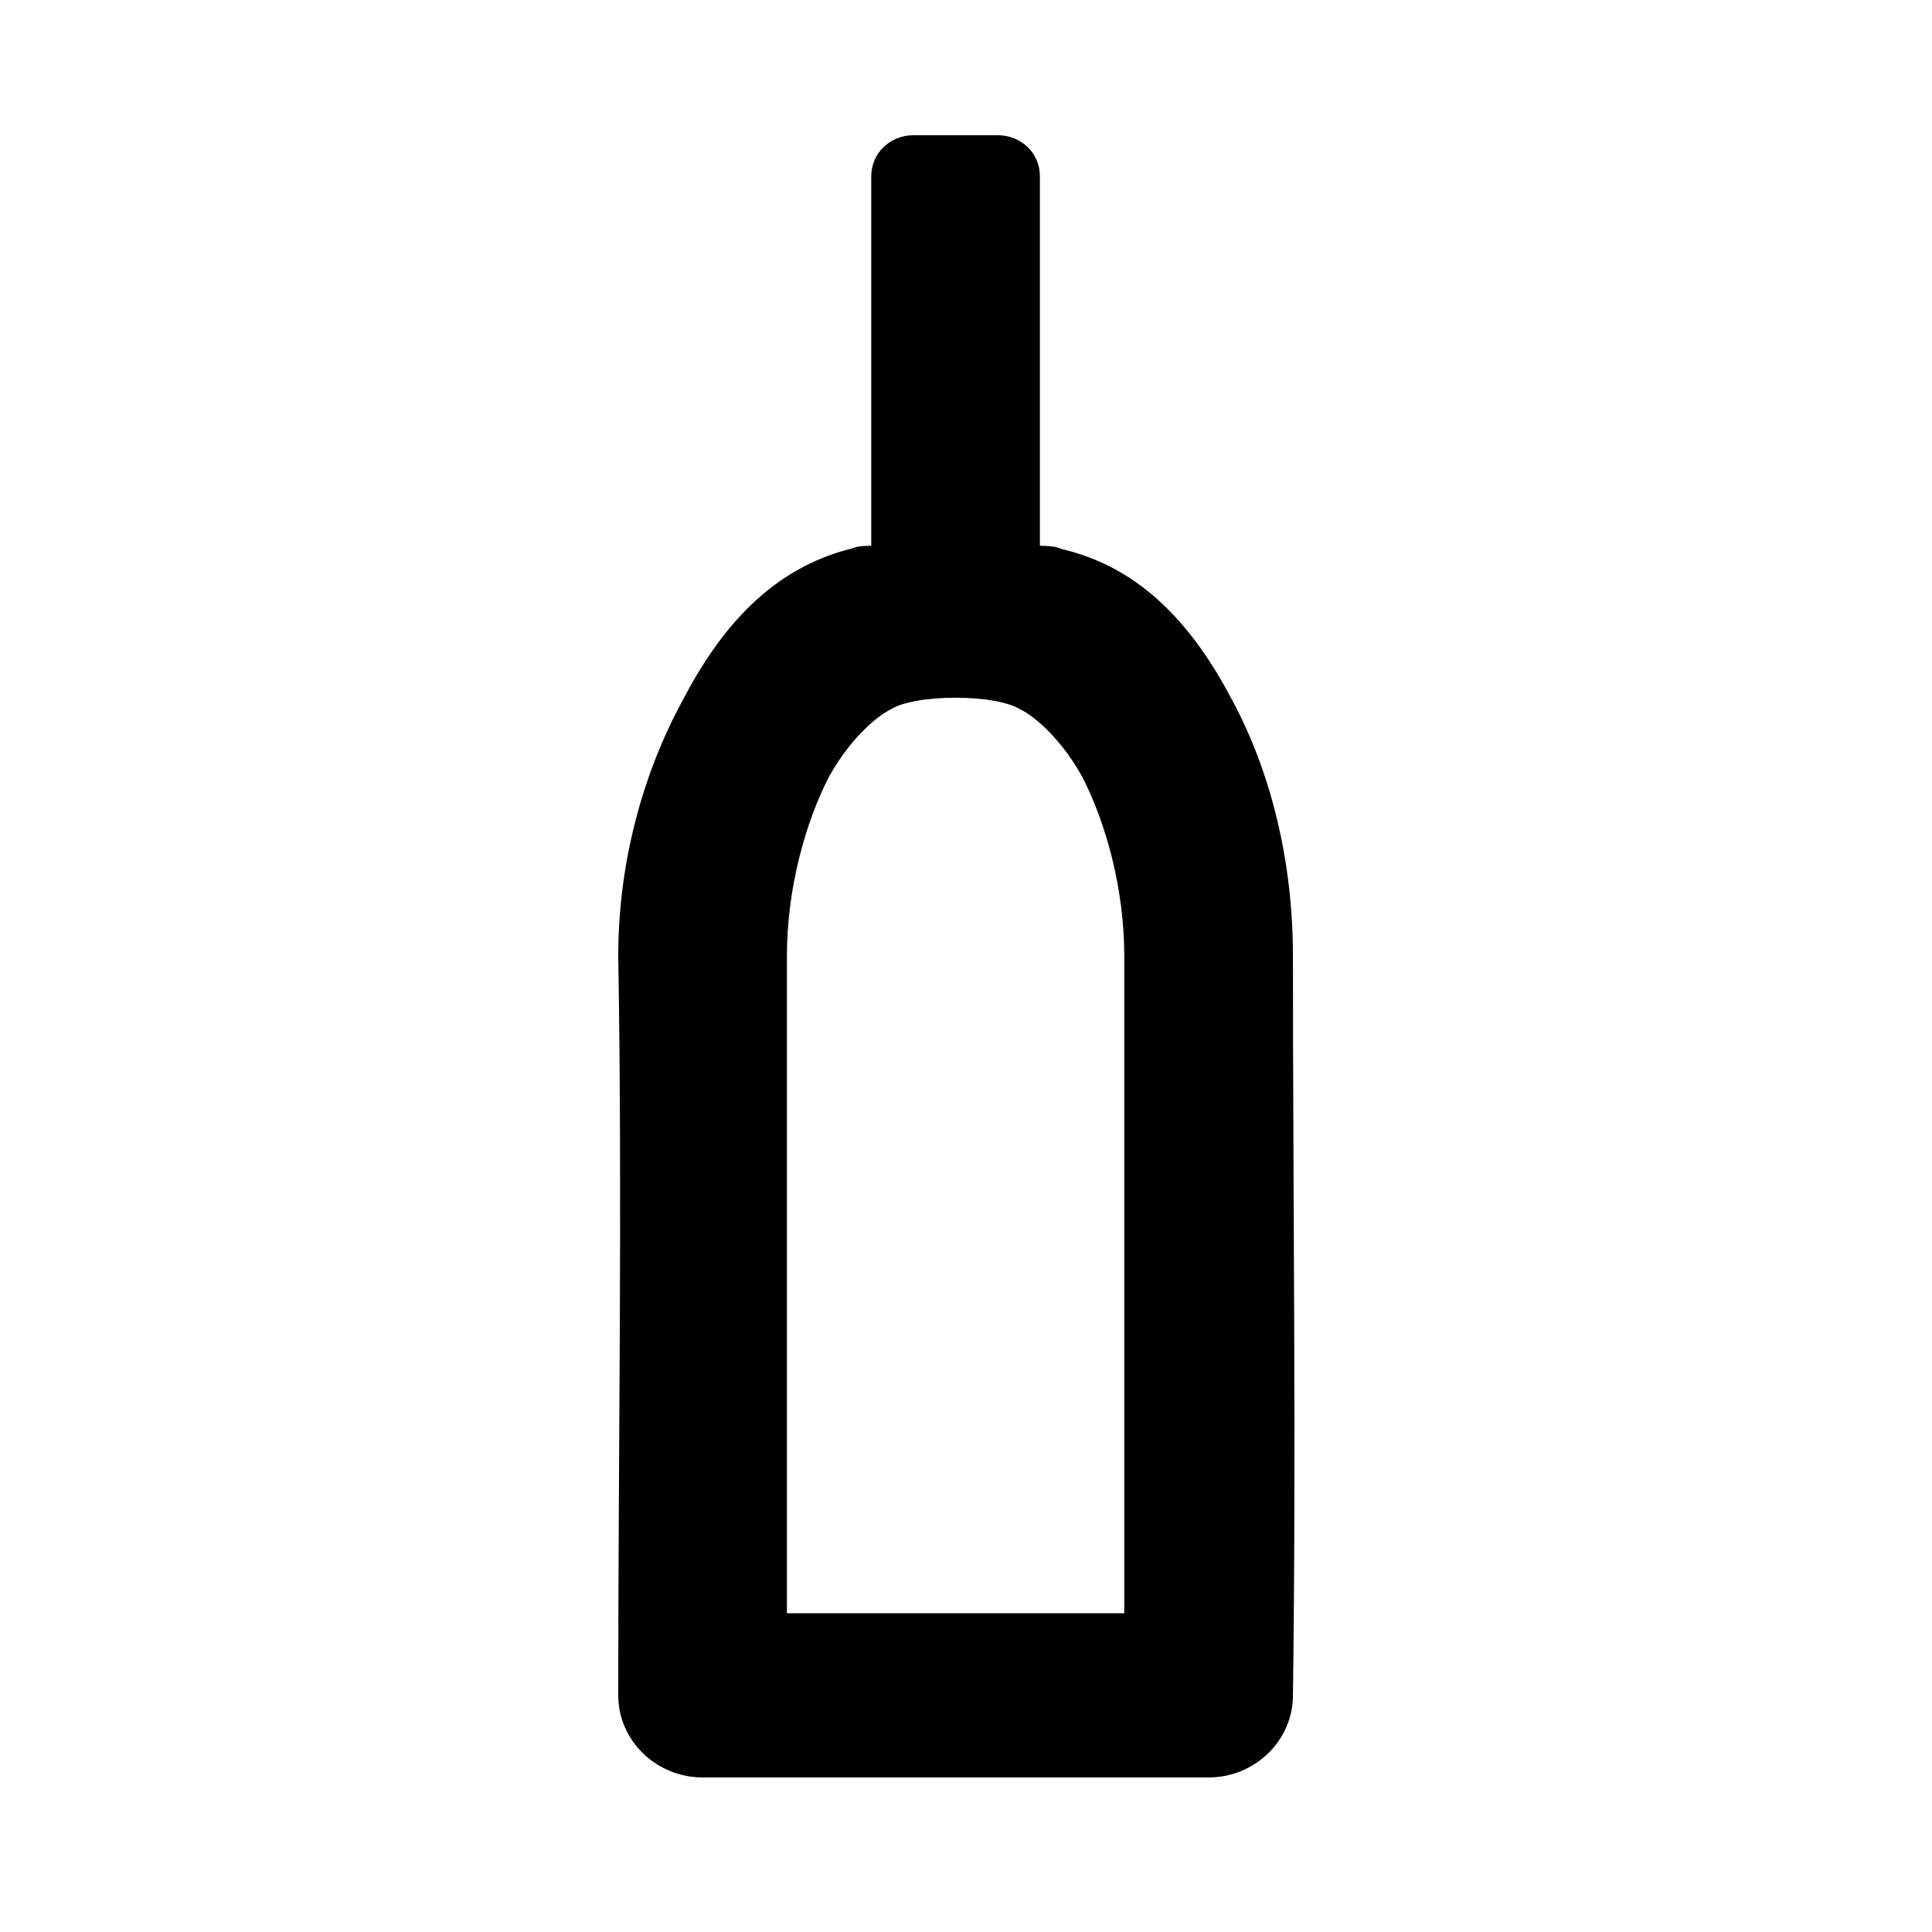
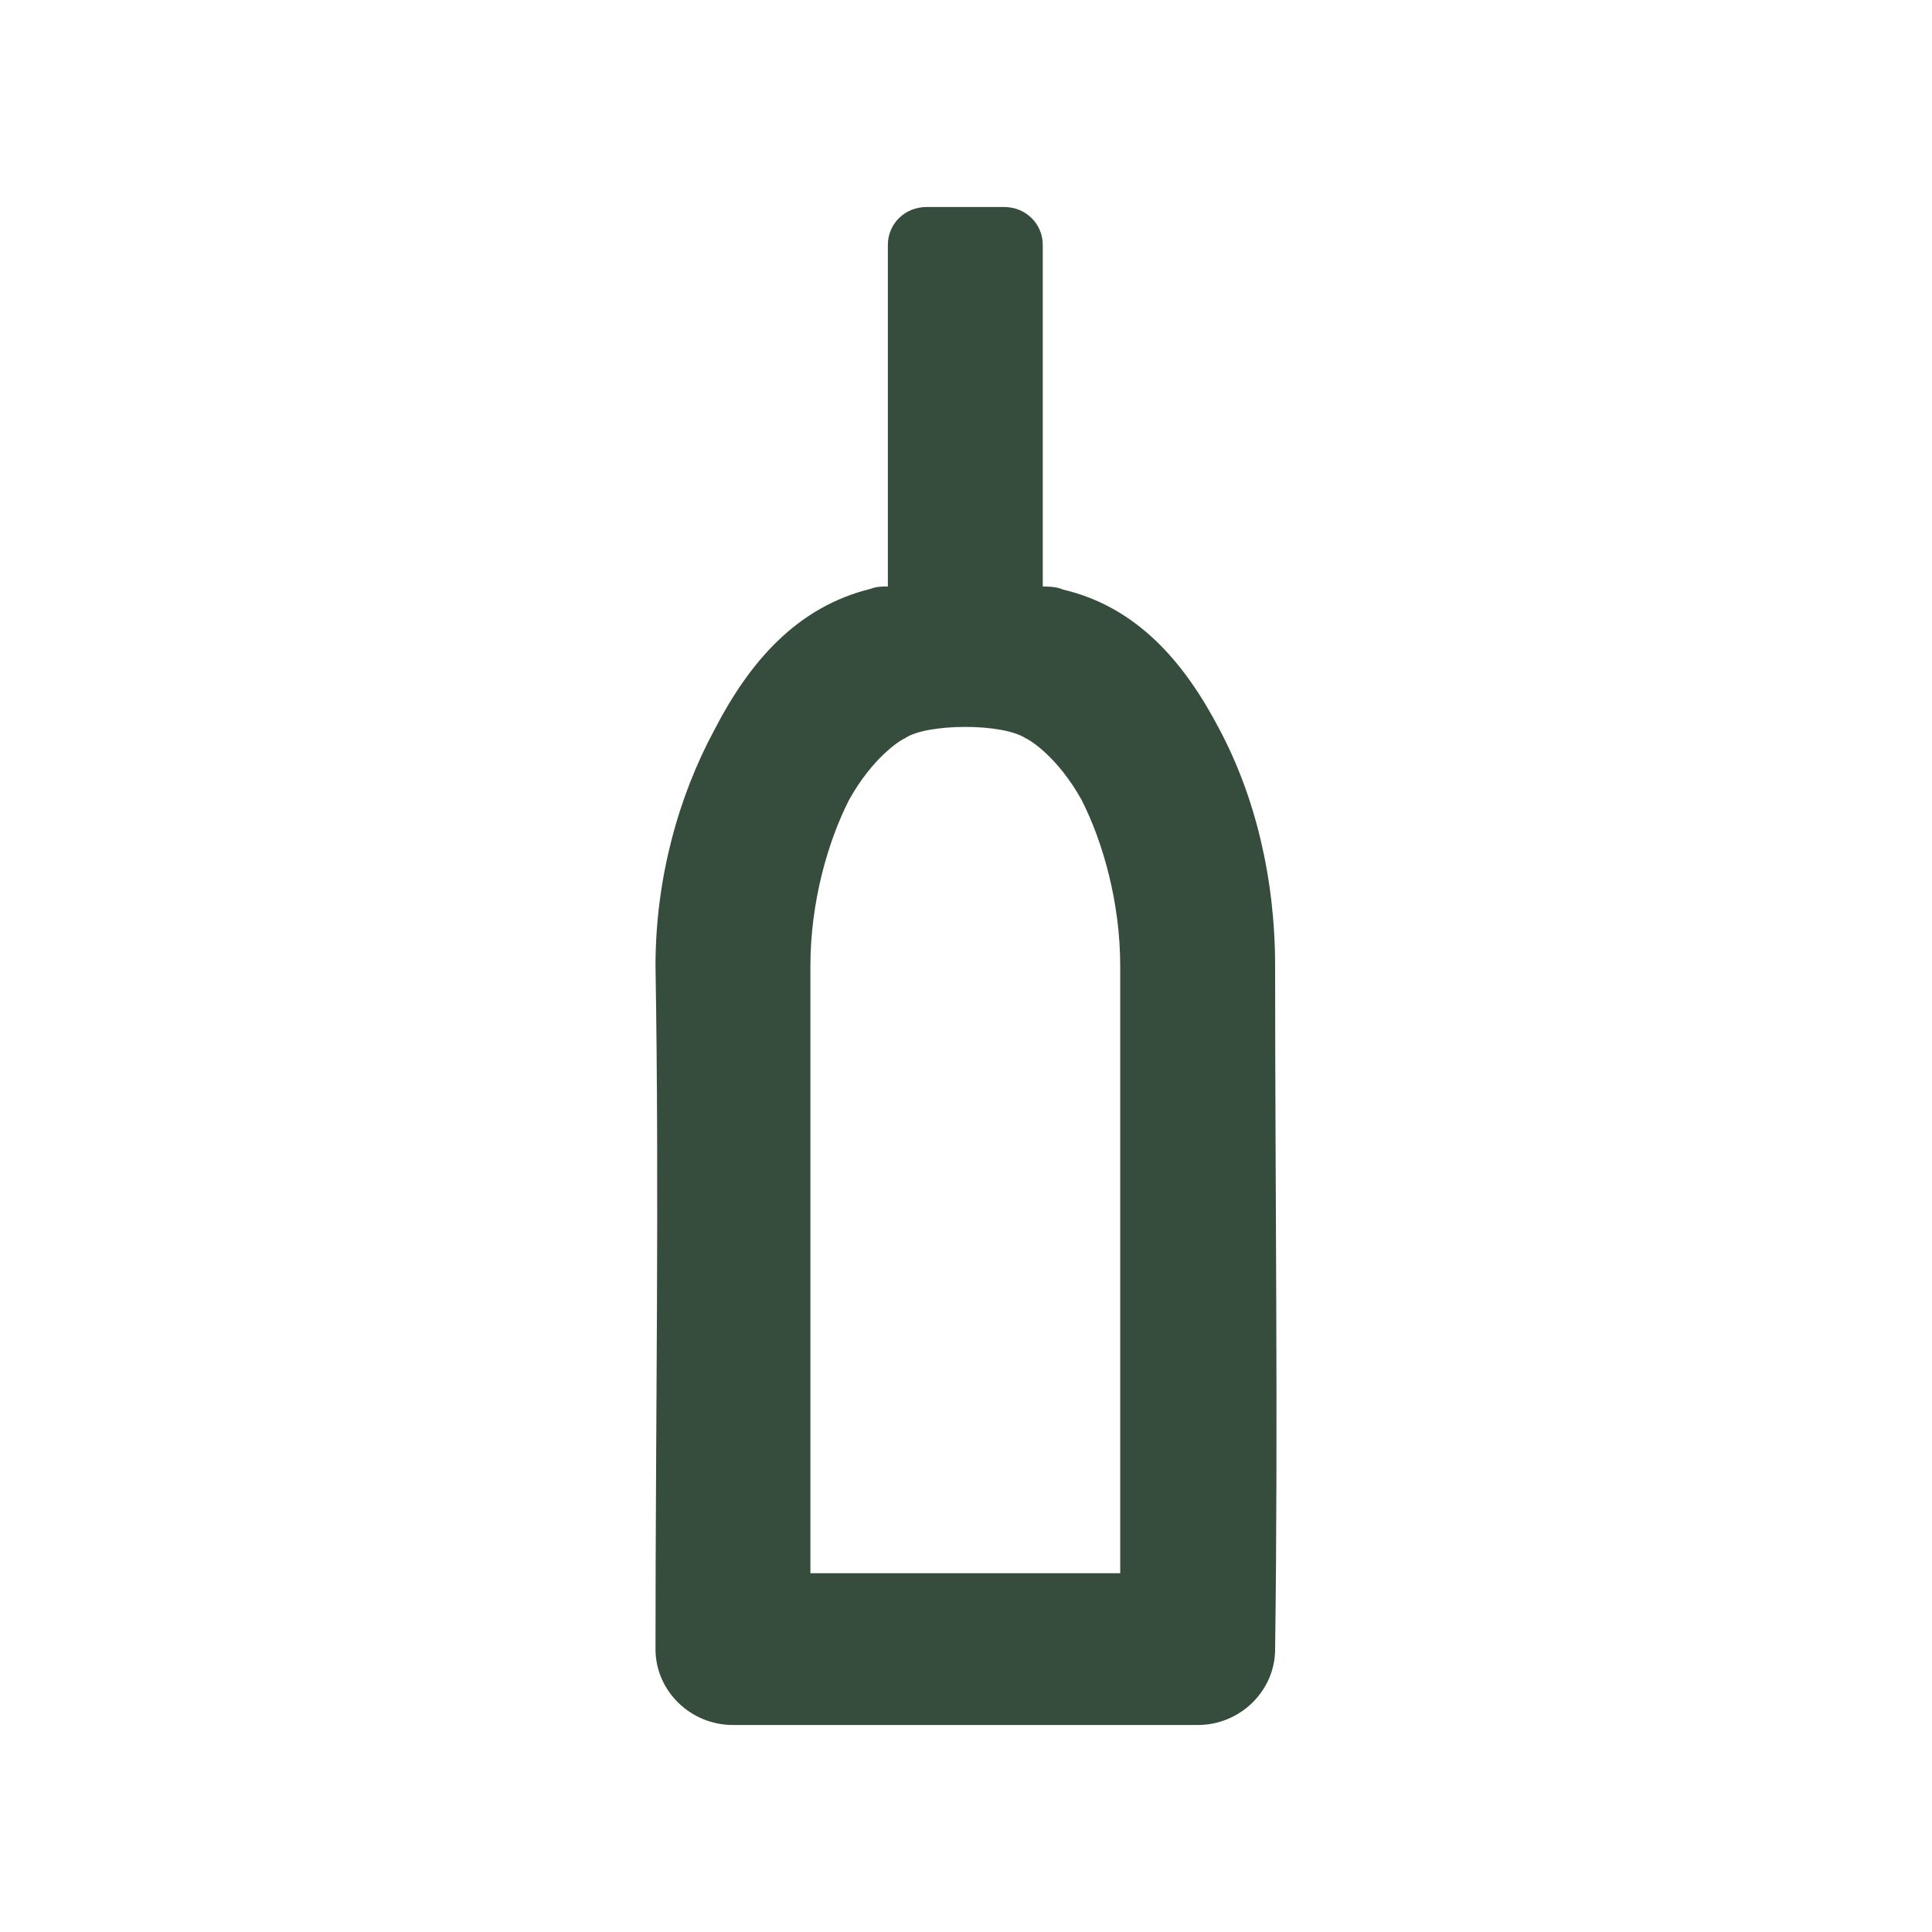
- <svg xmlns="http://www.w3.org/2000/svg" width="53" height="53" viewBox="0 0 53 53" fill="none">
-   <path d="M25.058 3.71C24.41 3.71 23.901 4.206 23.901 4.836V14.973C23.739 14.973 23.554 14.973 23.392 15.04C21.171 15.581 19.759 17.225 18.718 19.23C17.654 21.189 16.96 23.622 16.96 26.235C17.076 32.992 16.96 39.818 16.96 46.508C16.96 47.746 18.001 48.76 19.274 48.76H33.155C34.428 48.76 35.469 47.746 35.469 46.508C35.561 39.75 35.469 32.992 35.469 26.235C35.469 23.622 34.867 21.189 33.803 19.207C32.762 17.225 31.351 15.581 29.13 15.063C28.945 14.973 28.644 14.973 28.528 14.973V4.836C28.528 4.206 28.019 3.71 27.371 3.71M26.214 19.14C26.955 19.14 27.672 19.252 28.019 19.477C28.181 19.545 28.991 20.063 29.685 21.302C30.333 22.563 30.842 24.365 30.842 26.235V44.255H21.587V26.235C21.587 24.365 22.096 22.563 22.744 21.302C23.438 20.063 24.248 19.545 24.41 19.477C24.734 19.252 25.474 19.14 26.214 19.14Z" fill="black" />
+ <svg xmlns="http://www.w3.org/2000/svg" width="56" height="56" viewBox="0 0 56 56" fill="none">
+   <path d="M26.858 6C26.229 6 25.735 6.484 25.735 7.1V17C25.578 17 25.398 17 25.241 17.066C23.086 17.594 21.716 19.2 20.706 21.158C19.674 23.072 19 25.448 19 28C19.112 34.6 19 41.266 19 47.8C19 49.01 20.01 50 21.245 50H34.715C35.95 50 36.96 49.01 36.96 47.8C37.05 41.2 36.96 34.6 36.96 28C36.96 25.448 36.376 23.072 35.344 21.136C34.333 19.2 32.964 17.594 30.809 17.088C30.629 17 30.337 17 30.225 17V7.1C30.225 6.484 29.731 6 29.103 6M27.98 21.07C28.698 21.07 29.394 21.18 29.731 21.4C29.888 21.466 30.674 21.972 31.348 23.182C31.976 24.414 32.47 26.174 32.47 28V45.6H23.49V28C23.49 26.174 23.984 24.414 24.613 23.182C25.286 21.972 26.072 21.466 26.229 21.4C26.543 21.18 27.262 21.07 27.98 21.07Z" fill="#364D3D" />
</svg>
